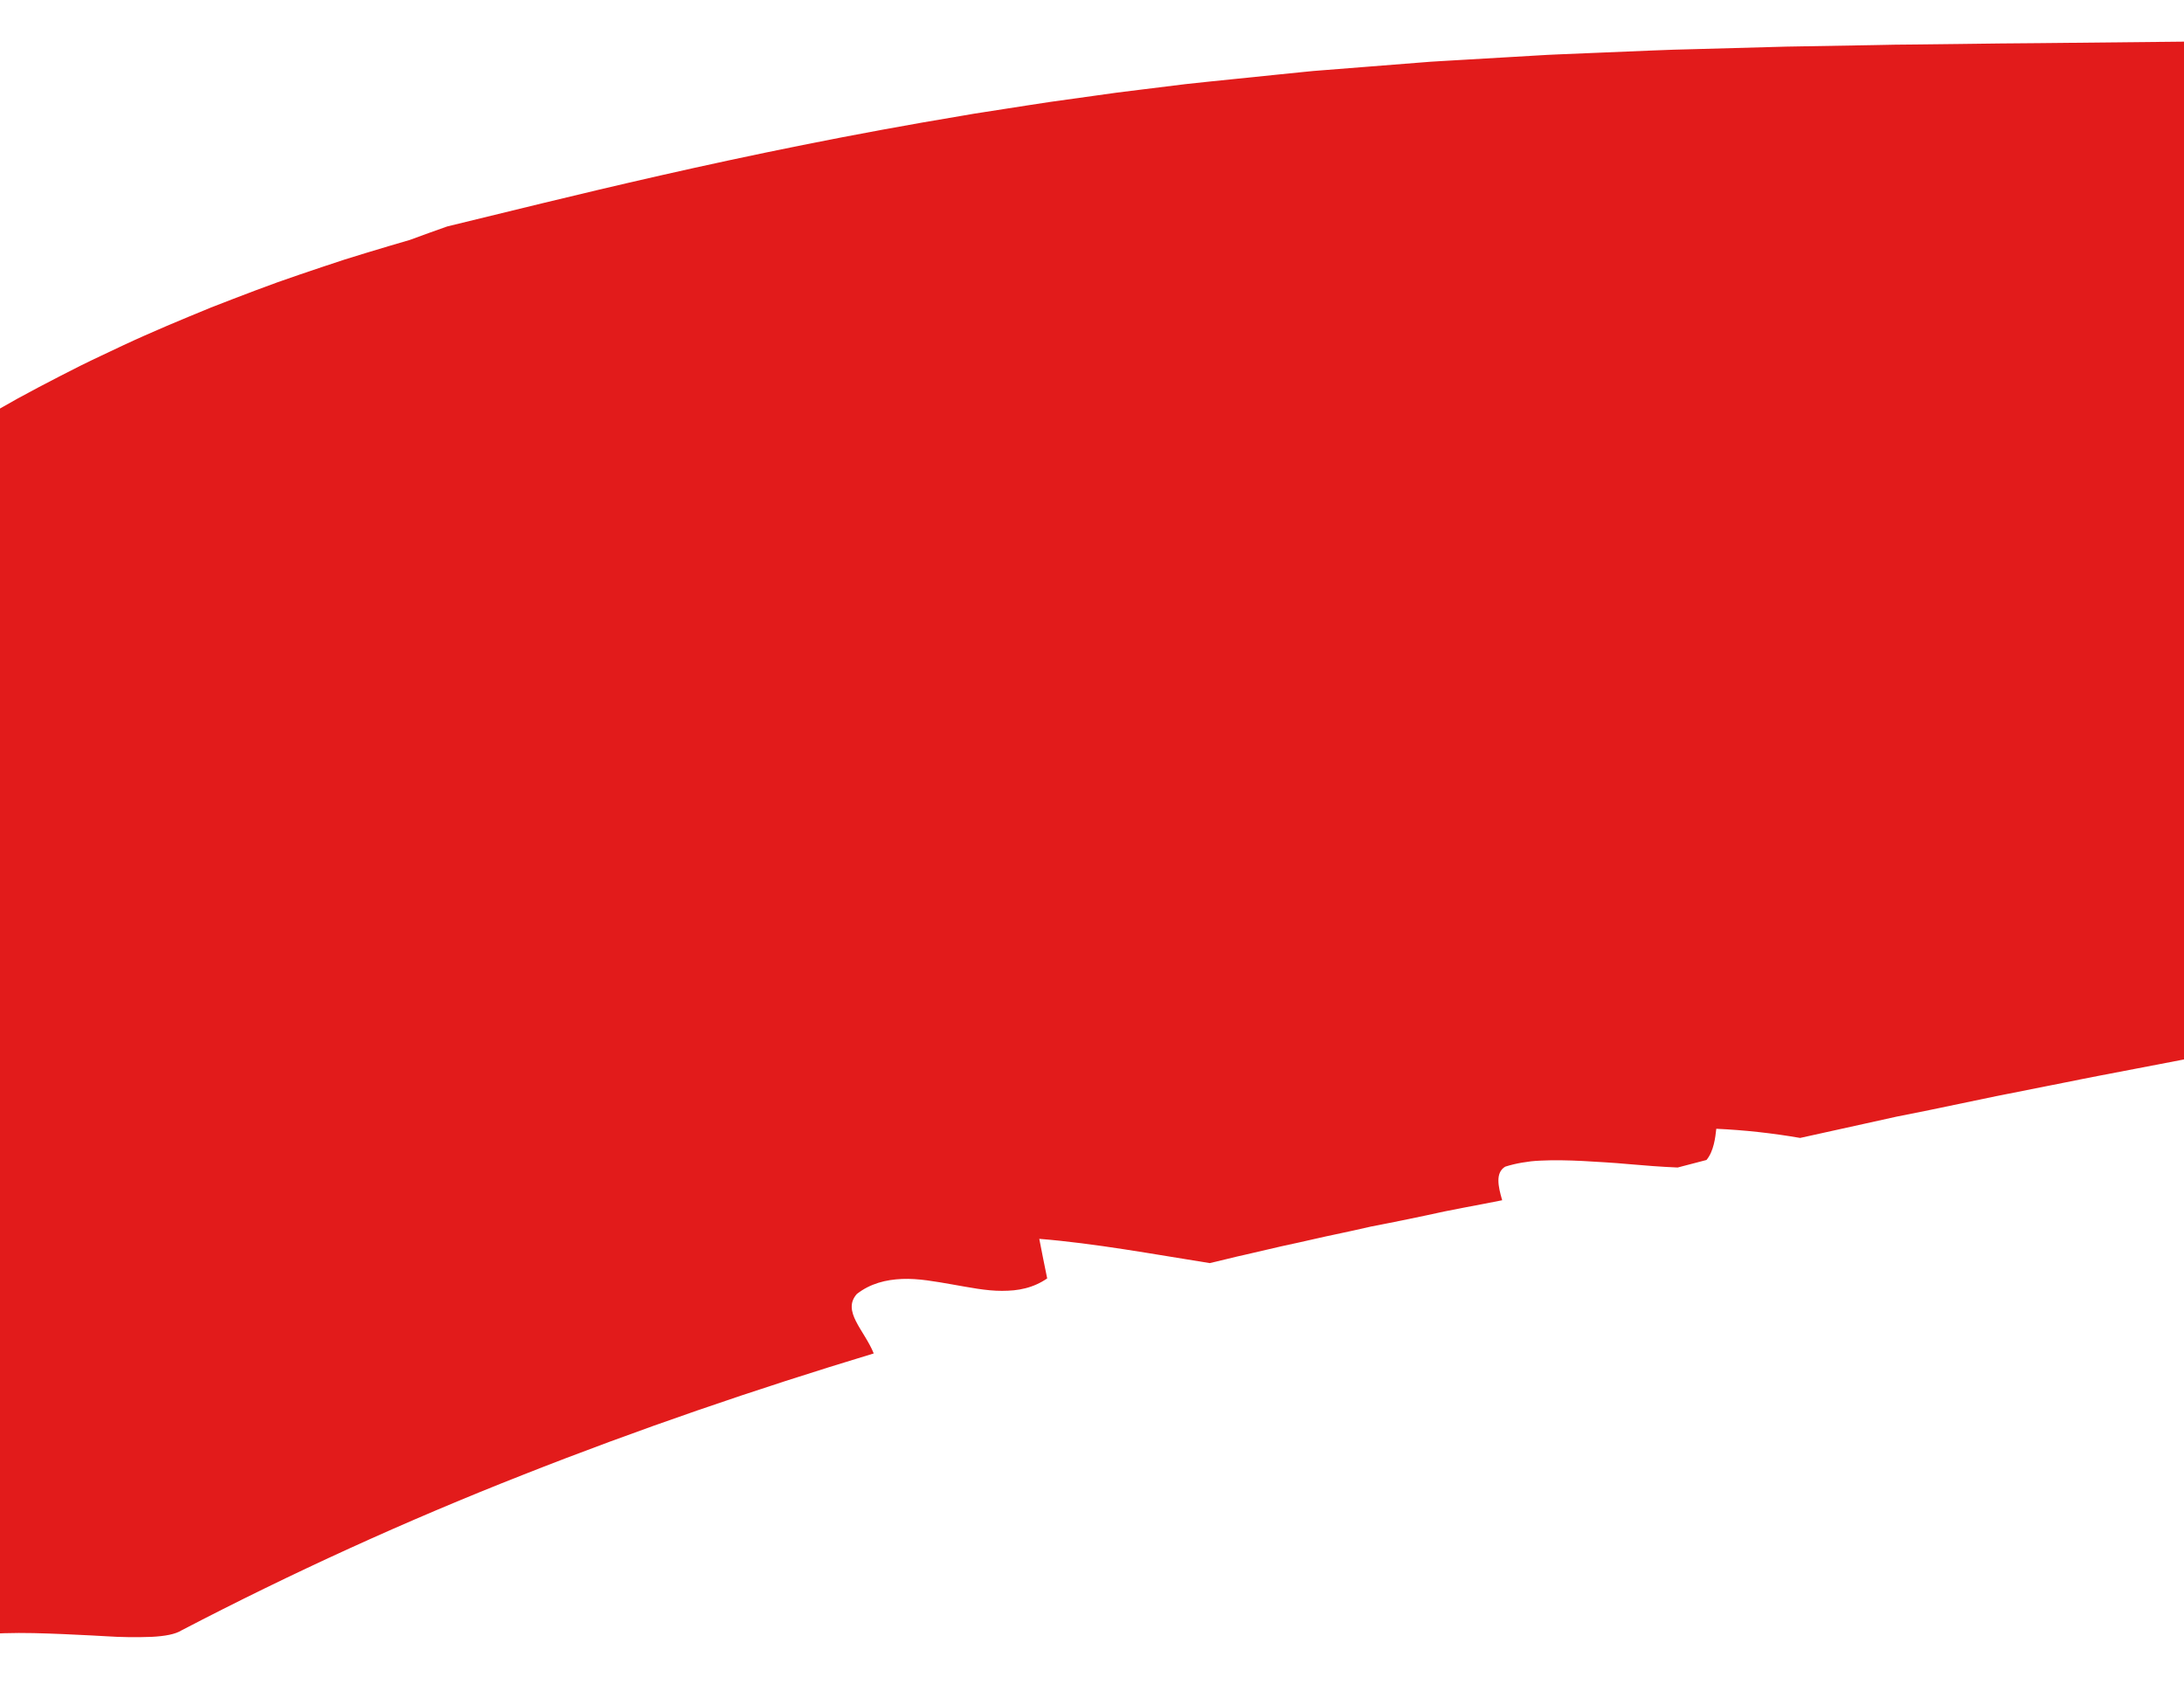
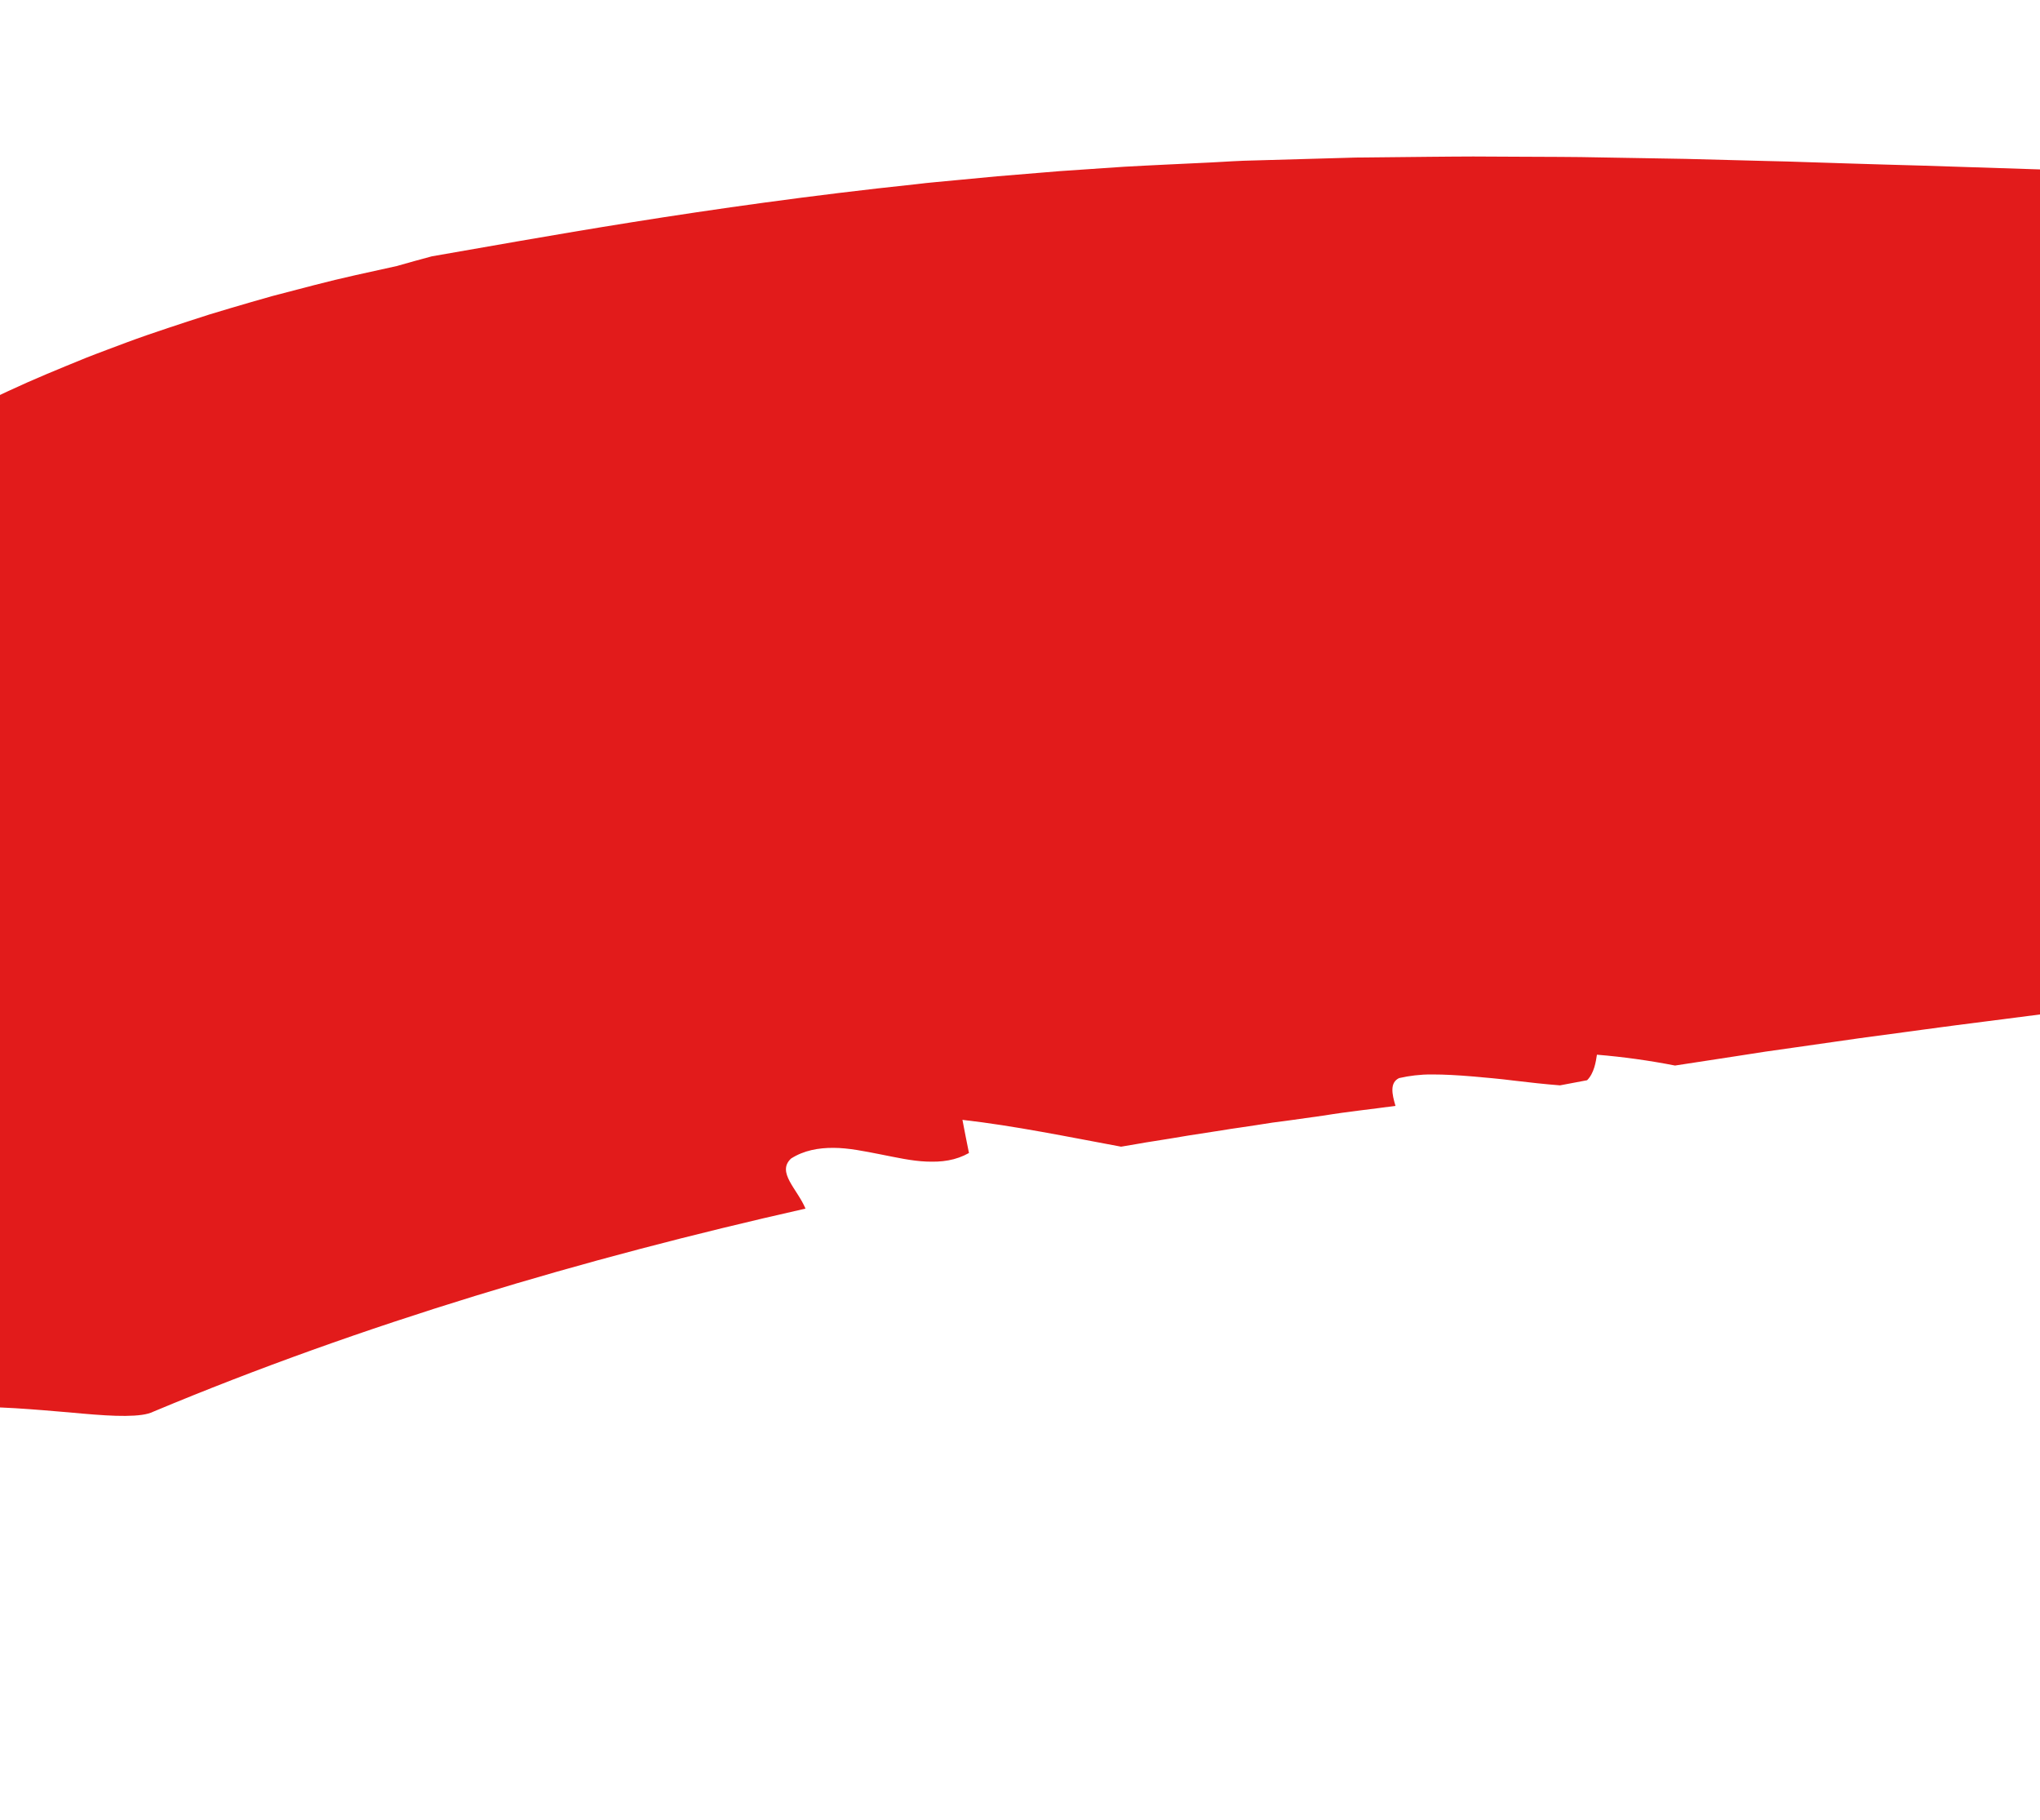
- <svg xmlns="http://www.w3.org/2000/svg" id="Camada_1" data-name="Camada 1" viewBox="0 0 1080 836">
+ <svg xmlns="http://www.w3.org/2000/svg" id="Camada_1" data-name="Camada 1" viewBox="0 0 1080 963.3">
  <defs>
    <style>.cls-1{fill:none;}.cls-2{clip-path:url(#clip-path);}.cls-3{fill:#e21b1b;}</style>
    <clipPath id="clip-path">
-       <rect class="cls-1" x="-5.58" y="-21.62" width="1093.58" height="893.62" />
+       <polygon class="cls-1" points="1077.28 847.01 -15.7 801.61 5.13 7.5 1098.12 52.9 1077.28 847.01" />
    </clipPath>
  </defs>
  <g class="cls-2">
-     <path class="cls-3" d="M432.07,669.4c-4.65-11.55-15.93-20.9-8.33-29.44,6.66-5.16,14.32-7.06,22.32-7.4s16.5,1.27,24.84,2.71,16.71,3.2,24.59,3.17c2,0,3.92-.09,5.85-.27a37.75,37.75,0,0,0,5.7-1,33,33,0,0,0,10.8-4.88c-1.36-6.52-2.63-13-3.91-19.57,27.42,2.21,56.15,7.53,84.3,12l8.83-2.11,4.41-1.08,4.43-1q8.85-2,17.69-4.11,8.88-1.9,17.74-3.93l4.43-1,4.44-.94,8.88-1.91,8.88-2,9.14-1.79q9.15-1.81,18.29-3.76c12-2.76,24.86-4.9,37.45-7.46-2.07-7.07-3.41-13.63,1.49-16.61a63.39,63.39,0,0,1,8.33-2c1.46-.25,3-.47,4.48-.65s3.16-.26,4.78-.34c6.5-.32,13.46-.17,20.72.18,3.64.18,7.35.41,11.11.66l5.7.39c1.92.13,3.93.34,5.91.5,7.95.7,16.07,1.34,24.25,1.68l14.25-3.72c3.62-4.3,4.39-11.18,4.86-15.44a332.58,332.58,0,0,1,41.47,4.53l31.72-7,16-3.54L954.25,549l32.93-6.86,33.77-6.71,8.48-1.7c2.82-.57,5.66-1.13,8.57-1.68l17.33-3.32,34.94-6.71,71.88-13.5,74.07-14,37.93-7.32,19.06-3.69,19.32-3.88,38.81-7.84,39.36-8.34,9.85-2.09c3.3-.7,6.64-1.48,10-2.22l20-4.5,20-4.51,5-1.13,5.09-1.2,10.18-2.41c22.73-9.69,45.15-19.91,67.14-29,22-9.32,43.61-17.54,64.93-23.85,31.92-6.84,68.88-10,106.15-13.26s74.79-6.73,106.75-12.93c-7.66-16.26-4.46-32.79,3.1-49.22,1.9-4.09,4.06-8.25,6.4-12.42s4.88-8.33,7.5-12.47,5.36-8.24,8-12.47l8-12.56c2.63-4.18,5.2-8.31,7.58-12.46s4.58-8.38,6.55-12.52a123.53,123.53,0,0,0,5.13-12.32c.71-2,1.35-4.05,1.89-6.08s1-4.07,1.33-6.09c2.83-16.16-.58-31.47-14-45.89l13.66-3.93c4.66-1.5,9.45-3.07,14.22-4.72,2.39-.82,4.77-1.66,7.12-2.52s4.61-1.85,6.86-2.8c4.5-1.9,8.83-3.86,12.84-5.87,7.89-4.2,14.45-8.67,18.55-13.18s5.54-9.36,3.56-14a313.91,313.91,0,0,1-15.17-44.32,248.91,248.91,0,0,1-7.77-47.62c-.21-4-.45-8.12-.51-12.17s0-8.13.17-12.17q.13-3,.37-6.05c.16-2,.32-4,.5-6.08.34-4.07.83-8.13,1.46-12.15a224,224,0,0,1,5.09-24c.28-1,.58-1.95.87-2.94s.55-2,.83-3c.57-2,1.17-4,1.83-6,1.28-4,2.87-7.76,4.28-11.75a27.33,27.33,0,0,1,6.41-6.67l1-.71,1-.74c.65-.49,1.31-1,2-1.41,1.37-.92,2.82-1.78,4.33-2.59s3.09-1.59,4.7-2.33,3.1-1.55,4.7-2.28c3.16-1.48,6.48-2.8,9.62-4.14s6-2.78,8.71-4.13c1.36-.67,2.66-1.34,3.87-2a36.17,36.17,0,0,0,3.16-2.17c3.81-2.91,5.92-5.89,4.83-9.23-.2-7-4.72-10-11.4-11.06-.84-.13-1.71-.23-2.61-.31a1.62,1.62,0,0,1-.61-.12l-.57-.18-1.15-.33c-1.55-.44-3.14-.83-4.77-1.2-3.27-.74-6.65-1.38-10-2s-6.64-1.34-9.76-2.16a56.89,56.89,0,0,1-8.92-3.12c-5.39-2.49-9.51-5.93-11.38-11-15,9.6-30.41,18.75-47,27.78-1,.56-2,1.18-3.1,1.71l-3.23,1.64c-2.15,1.11-4.27,2.23-6.37,3.38-1,.59-2.2,1.09-3.3,1.65l-3.32,1.64c-2.23,1.09-4.35,2.26-6.61,3.35s-4.61,2.15-6.89,3.25-4.48,2.26-6.92,3.29-4.75,2.14-7.11,3.24c-1.19.54-2.31,1.12-3.55,1.64l-3.7,1.57a886.66,886.66,0,0,1-135.55,46.38,1177.31,1177.31,0,0,1-167.6,30.09c-7.56.73-15,1.56-22.68,2.22l-11.45,1-5.74.48-5.79.4c-7.72.52-15.43,1.1-23.26,1.46l-11.71.61-12.37.41c-16.61.5-33,1.14-50.33,1.1L1345.73,5c-8.71-.06-17.62-.24-26.44-.38a186.61,186.61,0,0,1-24.38,5.17c-10.38,1.51-22.73,2.91-36.8,4.19-3.53.31-7.09.65-10.91.92l-11.76.8q-12.07.78-25.33,1.46l-6.69.34-6.9.31-14.36.54q-14.64.52-30.26.95c-10.53.28-21.57.5-32.78.71l-34.82.54-75.59.78-19.91.17-20.51.26L947.55,22l-10.44.1-10.7.21-43.17.75L838.8,24.28c-14.75.29-30.11,1.08-45.26,1.67l-22.78.94c-3.76.12-7.66.38-11.51.6l-11.57.68L724.6,29.52l-11.51.67c-1.92.12-3.82.2-5.76.35L701.5,31l-46.33,3.66-5.75.45c-1.91.16-3.87.39-5.8.58L632,36.87l-23,2.36c-7.64.8-15.2,1.52-22.79,2.38l-22.74,2.81-11.25,1.4L541.1,47.37l-22,3.07c-7.26,1.07-14.43,2.23-21.56,3.32L486.9,55.42l-5.27.82-5.23.9C365,75.65,274.23,99.21,221.15,112c-6.17,2.23-12.36,4.34-18.46,6.66q-10.66,3.09-21.55,6.4c-3.62,1.11-7.27,2.21-10.91,3.37l-10.93,3.62q-11,3.67-22,7.54-11,4-22,8.25c-3.67,1.41-7.35,2.81-11,4.27l-10.93,4.51c-7.27,3-14.54,6.11-21.75,9.3s-14.3,6.56-21.38,9.92c-3.54,1.69-7.08,3.34-10.57,5.1l-10.39,5.29c-6.89,3.57-13.74,7.13-20.44,10.82s-13.25,7.52-19.72,11.33c-3.23,1.91-6.45,3.8-9.61,5.76l-9.35,5.93q-9.25,5.94-18.12,12T-65,244.42c-5.53,4.13-10.92,8.24-16,12.52-10.24,8.5-19.86,16.87-28.39,25.54-29,35.08-54.31,74.2-77.37,113,12.16-.83,24.15-1.1,35.54-1.2,5.71,0,11.28,0,16.73.14s10.82.44,16,.78c-4.69,2.6-9.46,5.13-14,7.81s-9.13,5.32-13.54,8-8.72,5.28-12.77,8-7.9,5.38-11.51,8-7,5.31-10,7.92a84.85,84.85,0,0,0-8,7.84c-4.63,5.18-7.77,10.19-8.93,15a138.4,138.4,0,0,0-8.51,13.15,104.62,104.62,0,0,0-5.76,11.52,61.44,61.44,0,0,0-3.29,10,37,37,0,0,0-.95,8.62c.14,10.63,5.71,17.84,14.63,23.29s21.17,9.06,35,12.74,29,7.08,43.92,11.91c16.78,1.77,24.19,13.41,33.08,24.11s19.17,20.51,40.55,19.45l-14.13,8.73c-4.26,2.66-8.27,5-12.15,7.57l-12,7.75c-4.22,2.74-8.83,5.63-13.94,9.11a6,6,0,0,0,5.76,2.68,12.58,12.58,0,0,0,3.68-1,29.66,29.66,0,0,0,4.16-2.11c5.8-3.47,12.48-9.36,19.15-14.63s13.42-9.81,18.89-10.91,9.73,1.32,11.79,10.16c-12.21,3.57-21.84,11.32-30.53,20.12-4.33,4.4-8.69,8.81-13,13.19A93.22,93.22,0,0,1-95,654.93c6.59,3.9,14.49,3.29,22.85.54a123.37,123.37,0,0,0,12.93-5.32c4.39-2.09,8.8-4.41,13.12-6.68,17.46-8.94,33.74-16.77,41.2-5.12-1.65,2.92-7.35,4.94-14.8,6.75s-16.69,3.37-25,5.71-16,5.07-20.15,9.16-5,9.32.1,16.32c2.05,2.81,8,.94,14.53-2.43a212.69,212.69,0,0,0,19-11.21q-4.83,4.64-9.13,9.22c-2.88,3-5.57,6.06-8,9.12a145.1,145.1,0,0,0-12.27,17.62c-6.33,11.46-9.34,21.67-8.26,30s6.14,14.61,15.54,18.11a48.14,48.14,0,0,0,7.88,2.1,72.63,72.63,0,0,0,9.64,1.09,137.93,137.93,0,0,0,24.5-1.24,105.5,105.5,0,0,1-15.69,8.5l-9.13,4.07-9.3,4.29c-12.53,5.74-24.34,12.59-31.22,21.39.17.12.36.16.55.27,4.74-3.18,12.13-6.63,19.34-10,3.57-1.73,7.24-3.33,10.45-5a59.66,59.66,0,0,0,8.15-4.71c-5.13,3.76-10.37,7.45-15.47,11.27l-15.26,11.53c5.16,2.08,10.45,4,15.81,5.77a131.7,131.7,0,0,0,14.82-5.18A64,64,0,0,0-25,783.77l-10.14,7.31c-3.36,2.46-6.64,5-10,7.51,6.53,1.94,13.15,3.69,19.77,5.25s13.38,3,20,4.24c4.82-.27,9.73-.4,14.63-.43s9.92.13,14.79.28,9.72.4,14.4.62l6.89.33,6.7.37a220.47,220.47,0,0,0,23,.32c6.48-.35,11.64-1.24,14.81-3.25a1749.77,1749.77,0,0,1,168.4-76.74C315.56,706.94,373.63,687.07,432.07,669.4Z" />
+     <path class="cls-3" d="M426.44,639.74c-4.38-10.46-15.43-19.24-7.64-26.51,6.78-4.31,14.47-5.68,22.48-5.65S457.74,609.39,466,611s16.62,3.54,24.5,3.84c2,.07,3.92.08,5.86,0a43.52,43.52,0,0,0,5.72-.64,34.7,34.7,0,0,0,10.9-3.89c-1.2-5.85-2.32-11.69-3.45-17.55,27.36,3.1,55.95,9,84,14.2l8.88-1.51,4.44-.77,4.44-.7q8.9-1.39,17.78-2.91,8.91-1.33,17.82-2.76l4.45-.72,4.46-.65,8.92-1.33,8.93-1.39,9.17-1.21q9.18-1.23,18.37-2.58c12.08-2,25-3.32,37.6-5.07-1.9-6.37-3.09-12.26,1.88-14.7a72.55,72.55,0,0,1,8.37-1.44c1.47-.16,3-.3,4.49-.39s3.16-.1,4.79-.1c6.5,0,13.45.4,20.7,1,3.63.31,7.33.67,11.1,1l5.68.58c1.91.2,3.92.47,5.89.7,7.93.94,16,1.86,24.2,2.49l14.33-2.71c3.72-3.67,4.65-9.75,5.22-13.52a376.54,376.54,0,0,1,41.34,5.74l31.86-4.88,16.06-2.49,16.42-2.33,33.08-4.73,33.91-4.57,8.52-1.15c2.82-.39,5.68-.77,8.6-1.14l17.4-2.23,35.07-4.51,72.16-9,74.35-9.32,38.08-4.93,19.14-2.49,19.4-2.64,39-5.36,39.52-5.78,9.9-1.44c3.31-.49,6.67-1,10-1.57l20-3.17,20.06-3.18,5-.79,5.11-.86,10.24-1.71c22.94-7.67,45.58-15.83,67.78-23A658.18,658.18,0,0,1,1603,442.28c32.06-4.76,69.07-6,106.4-7.38s74.9-2.87,107-7.06c-7.28-14.77-3.69-29.32,4.25-43.61,2-3.55,4.25-7.16,6.69-10.77s5.06-7.2,7.78-10.77,5.54-7.1,8.33-10.75l8.34-10.83c2.72-3.6,5.38-7.16,7.86-10.76s4.77-7.25,6.84-10.85a104.77,104.77,0,0,0,5.41-10.73c.76-1.78,1.44-3.55,2-5.33s1.07-3.58,1.47-5.35c3.21-14.24.16-28-12.93-41.36l13.74-2.93c4.7-1.14,9.52-2.34,14.33-3.6,2.4-.63,4.8-1.28,7.18-1.95s4.65-1.45,6.92-2.2c4.54-1.5,8.91-3.06,13-4.69,8-3.4,14.64-7.1,18.86-10.93s5.75-8.1,3.87-12.32a262.78,262.78,0,0,1-14.12-40,200.54,200.54,0,0,1-6.66-42.64c-.11-3.55-.26-7.23-.22-10.84s.17-7.22.45-10.8q.19-2.7.51-5.37c.2-1.74.42-3.53.64-5.37.44-3.61,1-7.2,1.74-10.74a179.7,179.7,0,0,1,5.65-21.13l.94-2.58c.3-.86.6-1.74.9-2.63q.92-2.62,2-5.21c1.37-3.46,3-6.78,4.55-10.26a25.06,25.06,0,0,1,6.56-5.66l1-.6,1-.61c.65-.41,1.33-.8,2-1.18,1.39-.75,2.86-1.46,4.39-2.12s3.12-1.28,4.75-1.87,3.13-1.25,4.74-1.83c3.2-1.18,6.55-2.22,9.72-3.28s6-2.22,8.8-3.3c1.38-.55,2.69-1.09,3.92-1.64a34.8,34.8,0,0,0,3.2-1.79c3.88-2.43,6.06-5,5-8,0-6.19-4.49-9.07-11.14-10.29-.84-.16-1.7-.28-2.6-.39a1.83,1.83,0,0,1-.61-.13l-.56-.18-1.14-.35c-1.54-.45-3.13-.87-4.75-1.26-3.24-.79-6.61-1.5-9.93-2.22s-6.6-1.46-9.7-2.32a62.59,62.59,0,0,1-8.84-3.15c-5.33-2.43-9.36-5.66-11.12-10.21-15.17,7.9-30.82,15.4-47.66,22.73-1.06.45-2,1-3.14,1.39l-3.27,1.32c-2.17.9-4.31,1.81-6.44,2.74-1,.49-2.23.88-3.33,1.33L1864.14,19c-2.25.88-4.4,1.82-6.68,2.7s-4.65,1.72-7,2.6-4.54,1.83-7,2.64-4.8,1.7-7.18,2.58c-1.2.43-2.34.91-3.59,1.32L1829,32a952.86,952.86,0,0,1-136.56,35.58,1302,1302,0,0,1-168.22,19.79c-7.56.33-15.08.76-22.71,1l-11.47.38-5.74.2-5.8.11c-7.73.14-15.45.33-23.28.32l-11.73.06-12.37-.14c-16.61-.25-33-.36-50.32-1.11l-25.72-1c-8.71-.41-17.61-.94-26.42-1.43a205.23,205.23,0,0,1-24.49,3.58c-10.4.91-22.78,1.64-36.87,2.19-3.54.13-7.11.29-10.93.37l-11.77.22q-12.09.19-25.35.25l-6.69,0h-6.9l-14.38-.11q-14.62-.15-30.26-.42c-10.53-.19-21.57-.44-32.78-.73l-34.81-1-75.57-2.44L998,87.11l-20.51-.62-20.73-.66-10.44-.34-10.69-.26L892.43,84.1,848,83.34c-14.75-.35-30.13-.29-45.28-.39l-22.79-.11c-3.76,0-7.66,0-11.51.06L756.83,83l-23.1.24-11.52.12c-1.93,0-3.82,0-5.77.07l-5.84.17-46.39,1.32-5.75.16c-1.92.07-3.88.19-5.81.27L641,86,618,87.09c-7.66.39-15.23.72-22.83,1.17l-22.79,1.55-11.28.77-11.16.92-22.07,1.82c-7.28.65-14.48,1.38-21.62,2.05l-10.66,1-5.3.52L485,97.5c-111.81,11.82-203,29-256.39,38.18-6.23,1.72-12.46,3.34-18.61,5.15q-10.72,2.31-21.68,4.79c-3.65.84-7.32,1.66-11,2.55l-11,2.76q-11,2.81-22.19,5.79c-7.37,2.08-14.78,4.22-22.18,6.41-3.7,1.1-7.41,2.19-11.11,3.34l-11,3.55c-7.34,2.41-14.68,4.83-22,7.36s-14.45,5.24-21.6,7.93c-3.57,1.36-7.16,2.68-10.68,4.09L35.1,193.68c-7,2.88-13.9,5.76-20.68,8.76s-13.42,6.13-20,9.25c-3.28,1.57-6.54,3.11-9.74,4.72l-9.49,4.88q-9.39,4.91-18.38,9.88t-17.35,10.27c-5.62,3.45-11.1,6.88-16.31,10.46-10.43,7.13-20.24,14.17-29,21.52-29.83,30-56,63.68-80,97.21,12.17-.23,24.16,0,35.55.42,5.7.21,11.27.47,16.71.81s10.81.84,16,1.36c-4.75,2.12-9.57,4.17-14.22,6.36s-9.24,4.35-13.71,6.52-8.84,4.32-12.95,6.55-8,4.45-11.69,6.67-7.09,4.42-10.19,6.61a81.09,81.09,0,0,0-8.22,6.64c-4.75,4.41-8,8.73-9.27,12.93a121,121,0,0,0-8.82,11.33,89.4,89.4,0,0,0-6,10,49.66,49.66,0,0,0-3.51,8.72,28.88,28.88,0,0,0-1.16,7.62c-.1,9.46,5.29,16.09,14.09,21.3s20.94,8.94,34.69,12.78,28.85,7.5,43.61,12.41c16.74,2.26,23.87,12.92,32.51,22.79s18.68,19,40.07,19l-14.33,7.17C-71,560.78-75,562.74-79,564.82l-12.2,6.39c-4.28,2.25-9,4.63-14.14,7.51a6.38,6.38,0,0,0,5.7,2.63,14.1,14.1,0,0,0,3.7-.74,30.84,30.84,0,0,0,4.2-1.7c5.87-2.84,12.69-7.79,19.48-12.2s13.64-8.16,19.13-8.92,9.7,1.58,11.55,9.53c-12.29,2.66-22.09,9.15-31,16.61L-85.84,595.1A90.26,90.26,0,0,1-100,605c6.49,3.74,14.4,3.52,22.83,1.42a127.2,127.2,0,0,0,13-4.19c4.43-1.67,8.9-3.55,13.27-5.39,17.66-7.21,34.11-13.49,41.3-2.84-1.72,2.53-7.46,4.09-14.95,5.39s-16.77,2.3-25.11,4-16.09,3.84-20.35,7.3-5.2,8.07-.28,14.51c2,2.58,7.92,1.16,14.57-1.56s14.26-6.55,19.26-9.17q-4.92,3.91-9.34,7.81c-2.94,2.58-5.71,5.15-8.19,7.78a125.79,125.79,0,0,0-12.67,15.14c-6.6,9.92-9.84,18.87-9,26.29s5.79,13.24,15.11,16.74a50.9,50.9,0,0,0,7.83,2.19A82.43,82.43,0,0,0-43,691.84a155.7,155.7,0,0,0,24.51-.09,109.23,109.23,0,0,1-15.88,6.9l-9.22,3.24-9.4,3.42c-12.65,4.59-24.62,10.18-31.7,17.71a4.68,4.68,0,0,0,.55.27c4.81-2.63,12.28-5.39,19.56-8.12,3.61-1.39,7.31-2.66,10.56-4a61.13,61.13,0,0,0,8.26-3.85c-5.22,3.13-10.54,6.19-15.73,9.38L-77,726.35c5.11,2.06,10.35,3.94,15.66,5.77a139.7,139.7,0,0,0,14.94-4,66.07,66.07,0,0,0,13.32-5.74l-10.31,6.07c-3.41,2-6.75,4.17-10.14,6.26,6.49,2,13.06,3.82,19.64,5.48s13.31,3.25,19.93,4.6c4.83,0,9.73.05,14.64.23s9.9.53,14.77.87,9.71.75,14.37,1.15l6.88.57,6.69.61c8.72.76,16.56,1.31,23,1.24s11.67-.62,14.88-2.28C136.66,724,193.63,703.75,251.36,686S367.62,653,426.44,639.74Z" />
  </g>
</svg>
